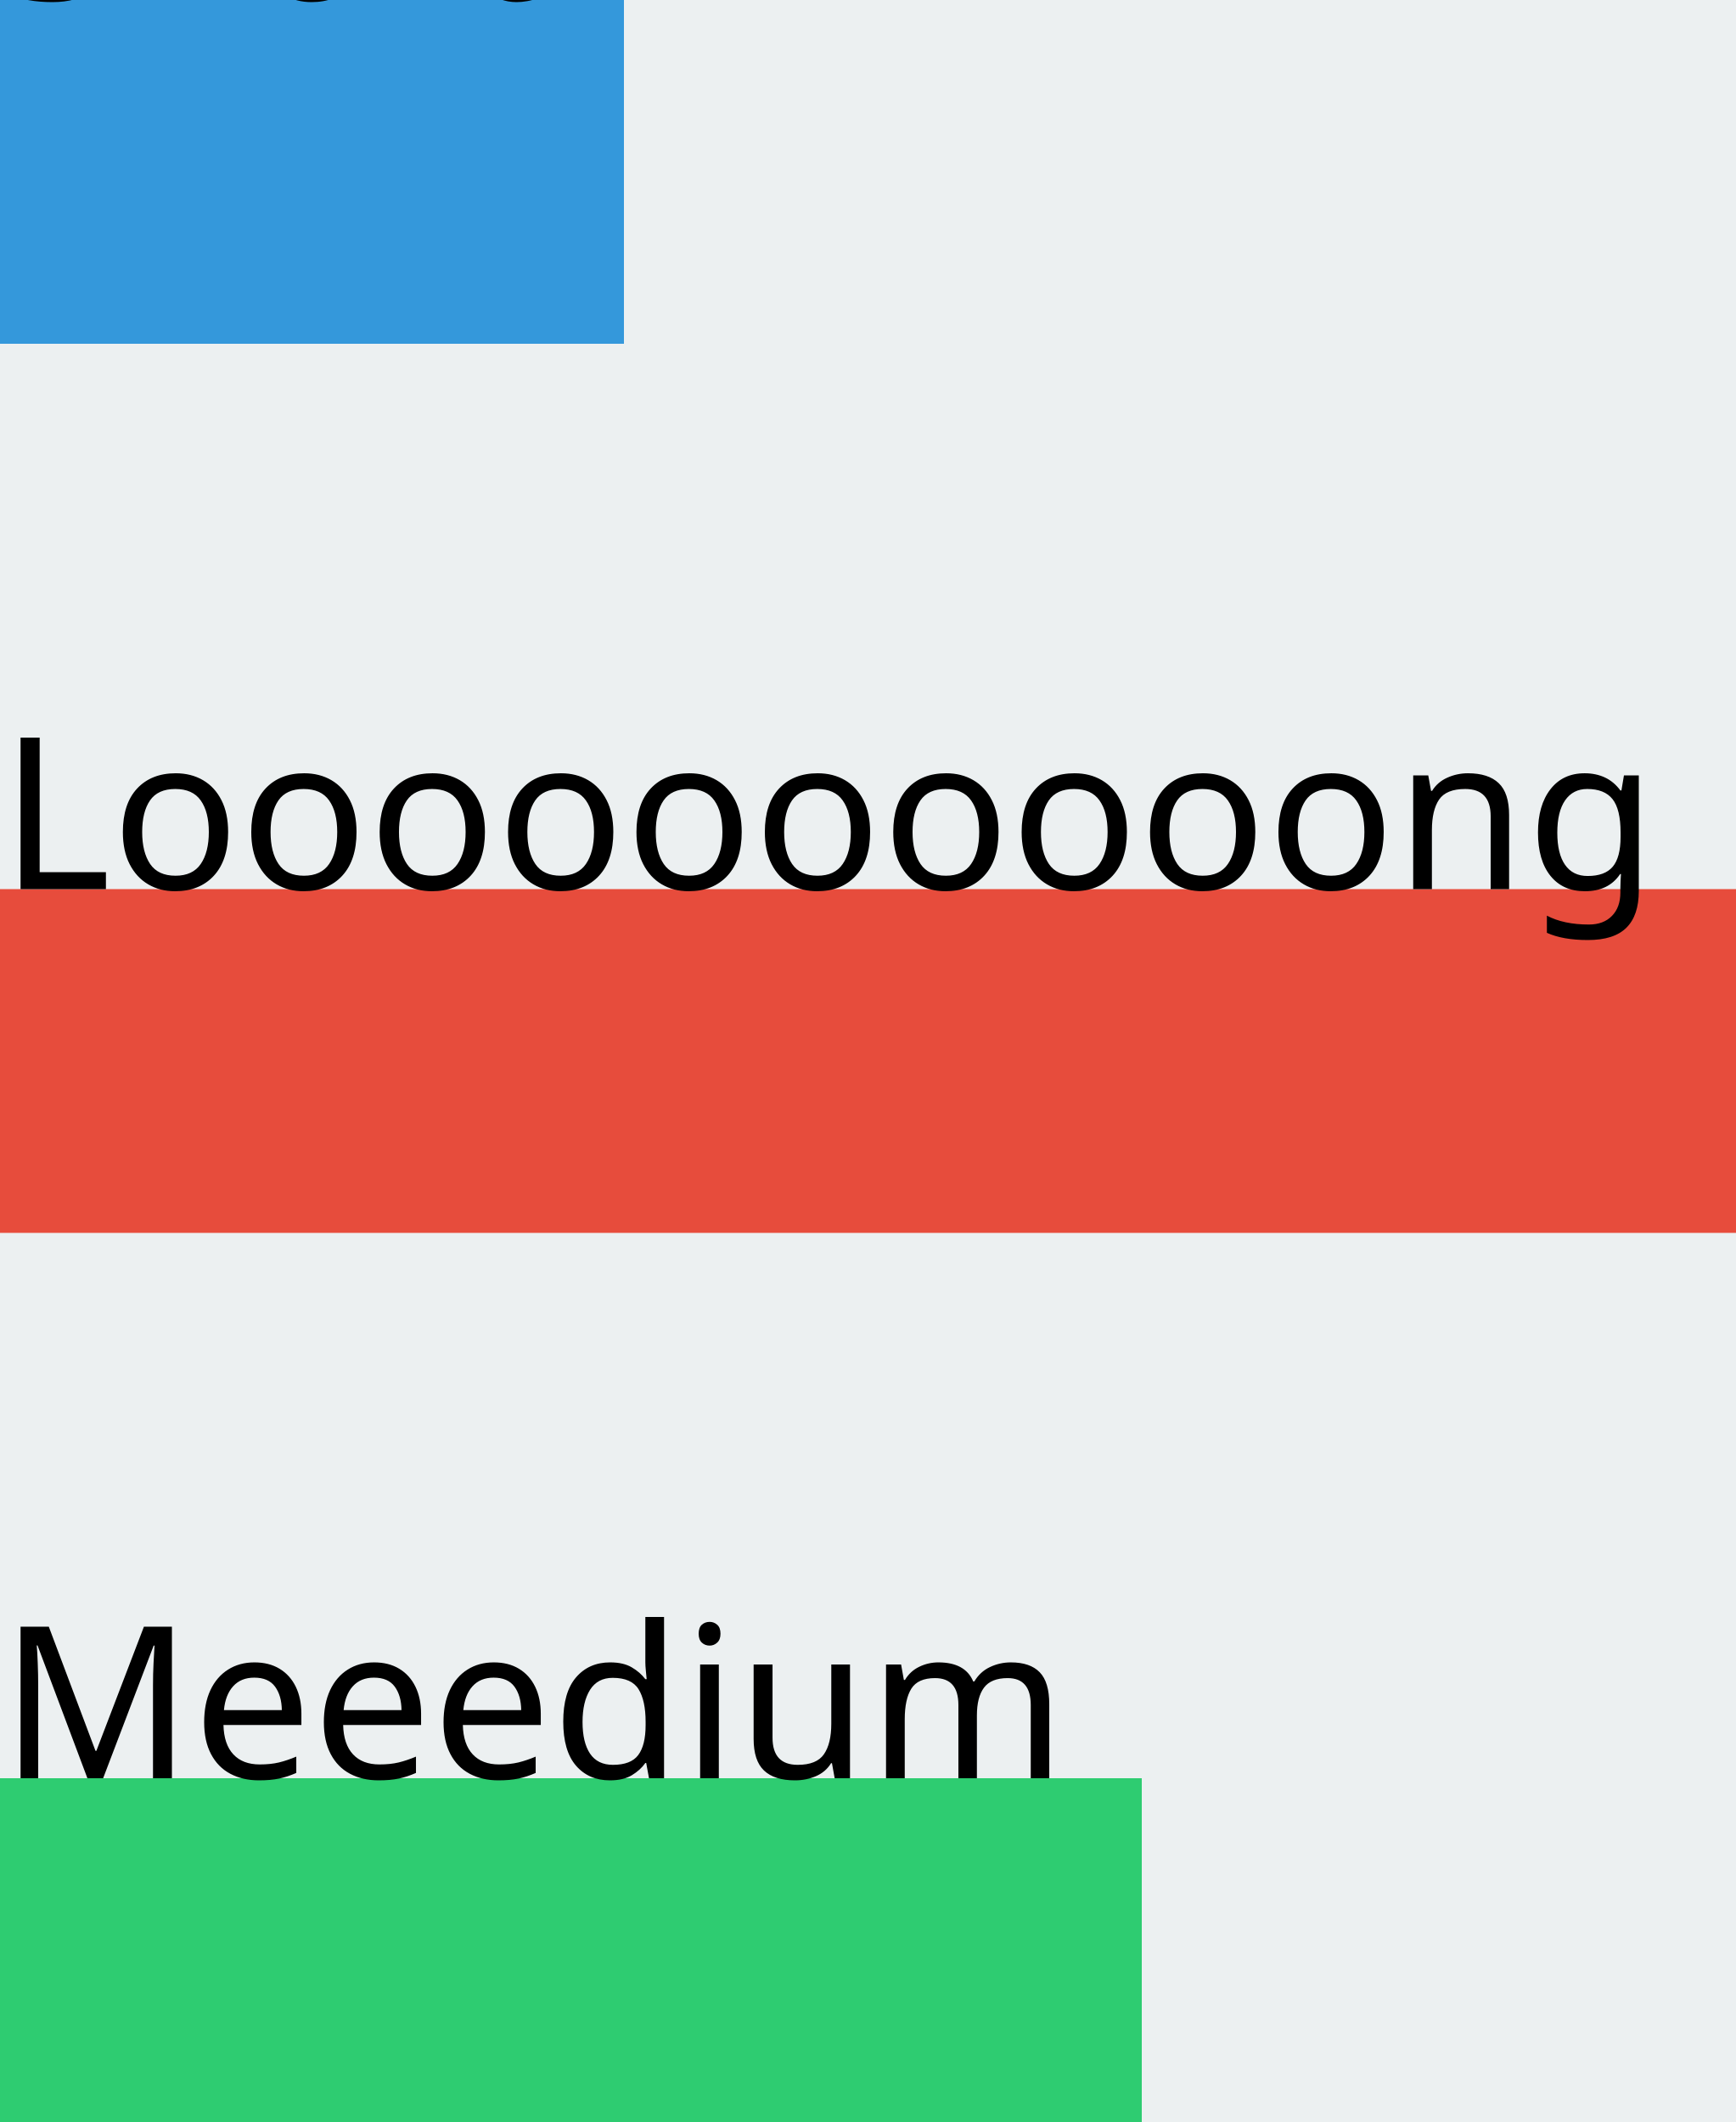
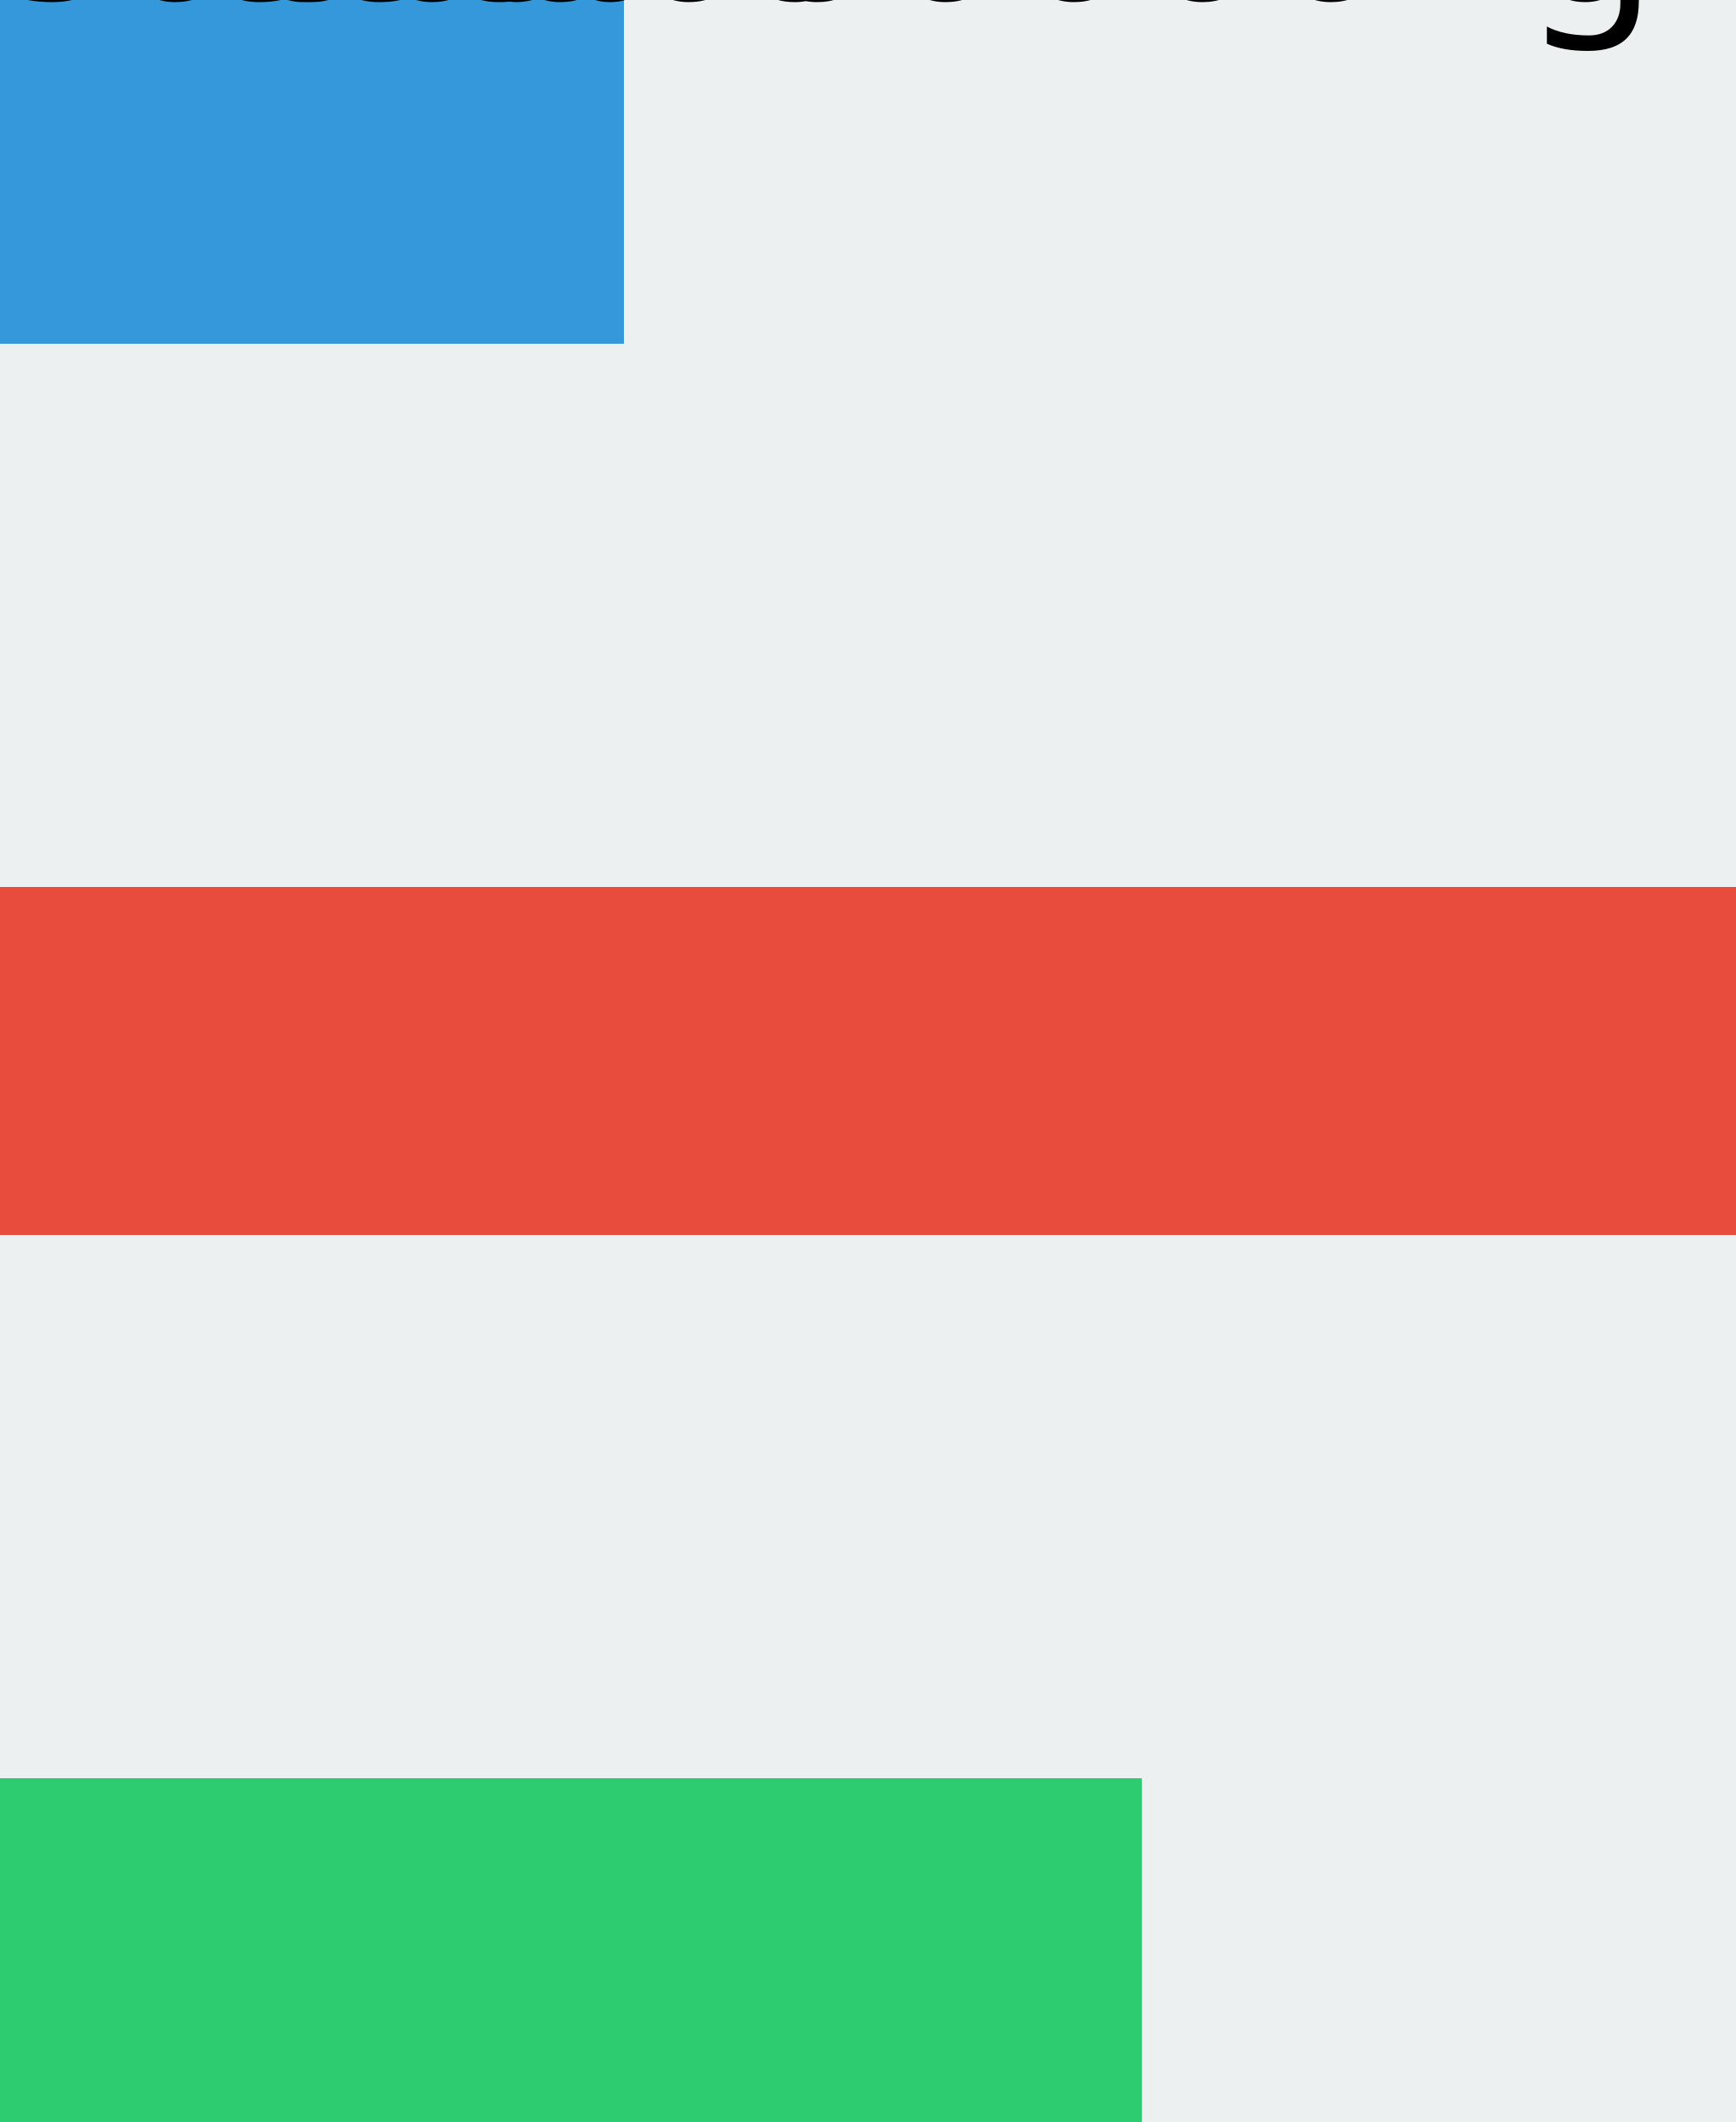
<svg xmlns="http://www.w3.org/2000/svg" width="409" height="500">
  <defs>
    <style type="text/css">@font-face {
    font-family: 'pictex-InterVariable';
    src: url('InterVariable.ttf');
}@font-face {
    font-family: 'pictex-InterVariable';
    src: url('InterVariable.ttf');
}@font-face {
    font-family: 'pictex-InterVariable';
    src: url('InterVariable.ttf');
}</style>
  </defs>
  <rect fill-opacity="0" width="409" height="500" />
  <rect fill="#ECF0F1" width="409" height="500" />
  <rect fill="#3498DB" width="147" height="81" />
  <text font-size="50" font-family="pictex-InterVariable" x="10, 42.08, 71.646, 101.626, 121.23, " y="58.438, ">
			Short
	</text>
-   <rect fill="#E74C3C" transform="translate(0 209.5)" width="409" height="81" />
-   <text transform="translate(0 209.5)" font-size="50" font-family="pictex-InterVariable" x="10, 38.271, 68.252, 98.232, 128.213, 158.193, 188.174, 218.154, 248.135, 278.115, 308.096, 338.076, 367.617, " y="58.438, ">
+   <rect fill="#E74C3C" y="209" width="409" height="82" />
+   <text font-size="50" font-family="pictex-InterVariable" x="10, 38.271, 68.252, 98.232, 128.213, 158.193, 188.174, 218.154, 248.135, 278.115, 308.096, 338.076, 367.617, " y="267.438, ">
			Loooooooooong
	</text>
-   <rect fill="#2ECC71" transform="translate(0 419)" width="269" height="81" />
-   <text transform="translate(0 419)" font-size="50" font-family="pictex-InterVariable" x="10, 55.166, 84.316, 113.467, 142.617, 173.232, 185.342, 214.907, " y="58.438, ">
+   <rect fill="#2ECC71" y="419" width="269" height="81" />
+   <text font-size="50" font-family="pictex-InterVariable" x="10, 55.166, 84.316, 113.467, 142.617, 173.232, 185.342, 214.907, " y="477.438, ">
			Meeedium
	</text>
</svg>
